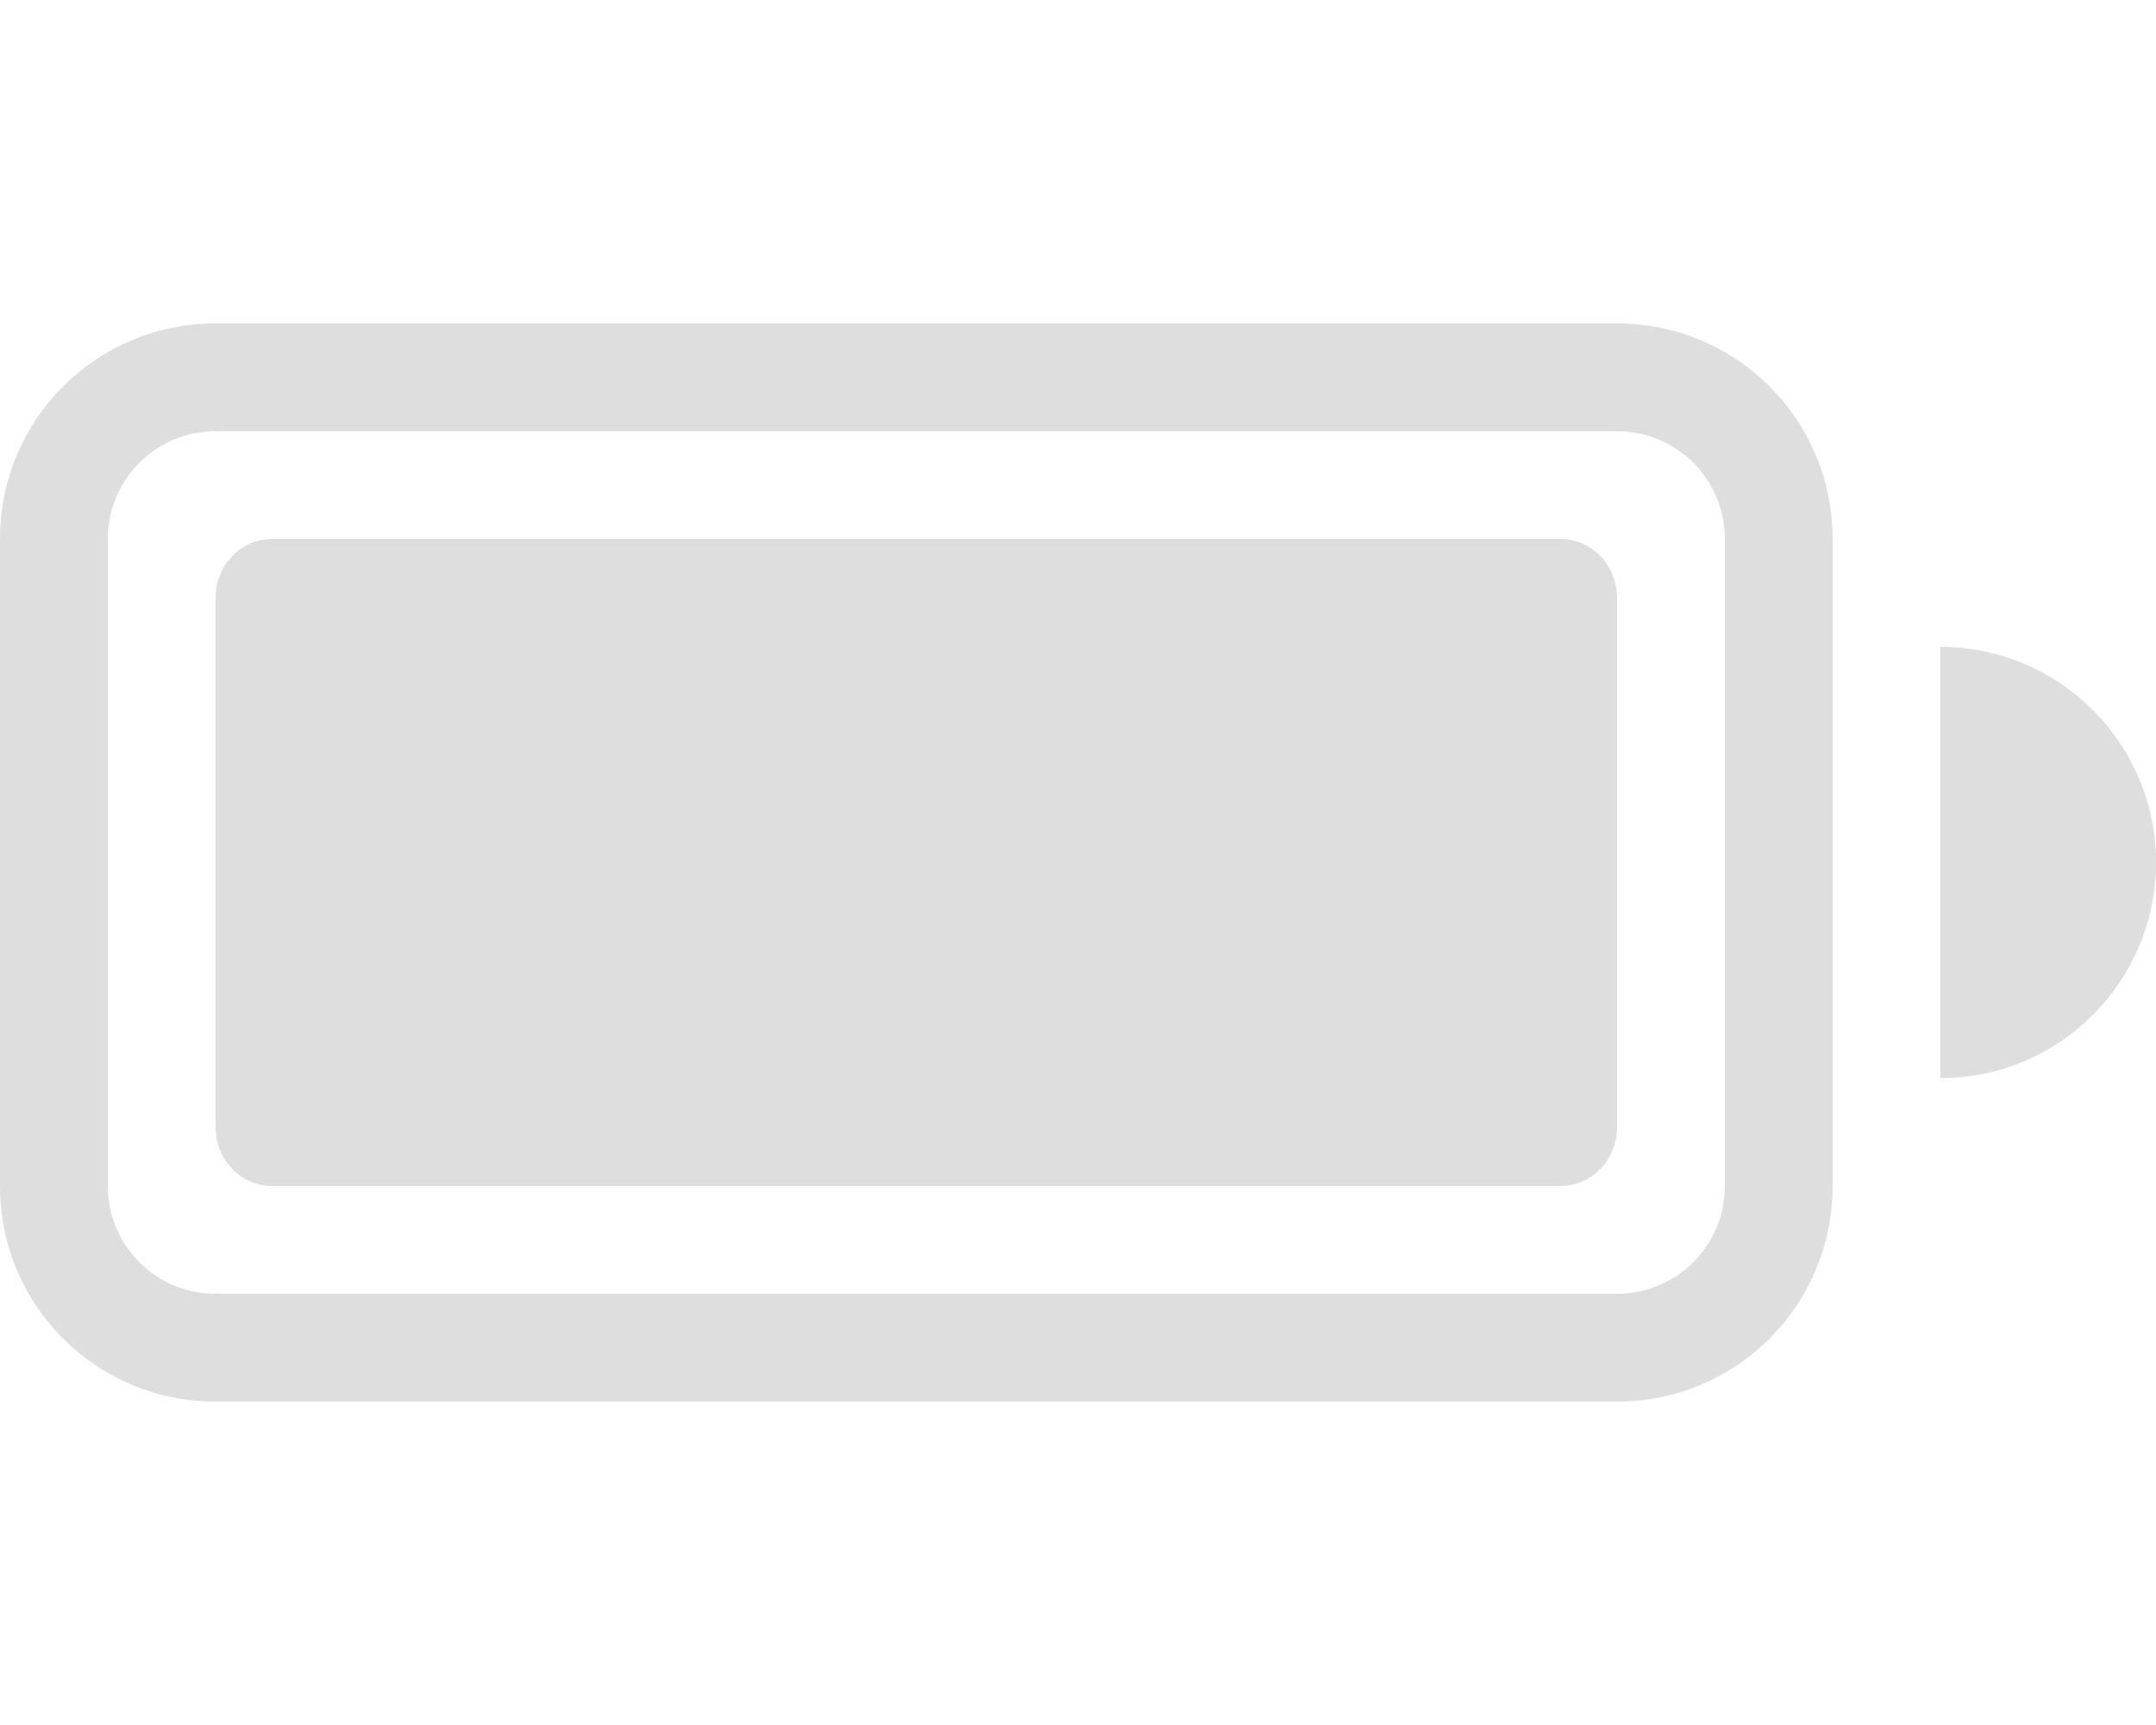
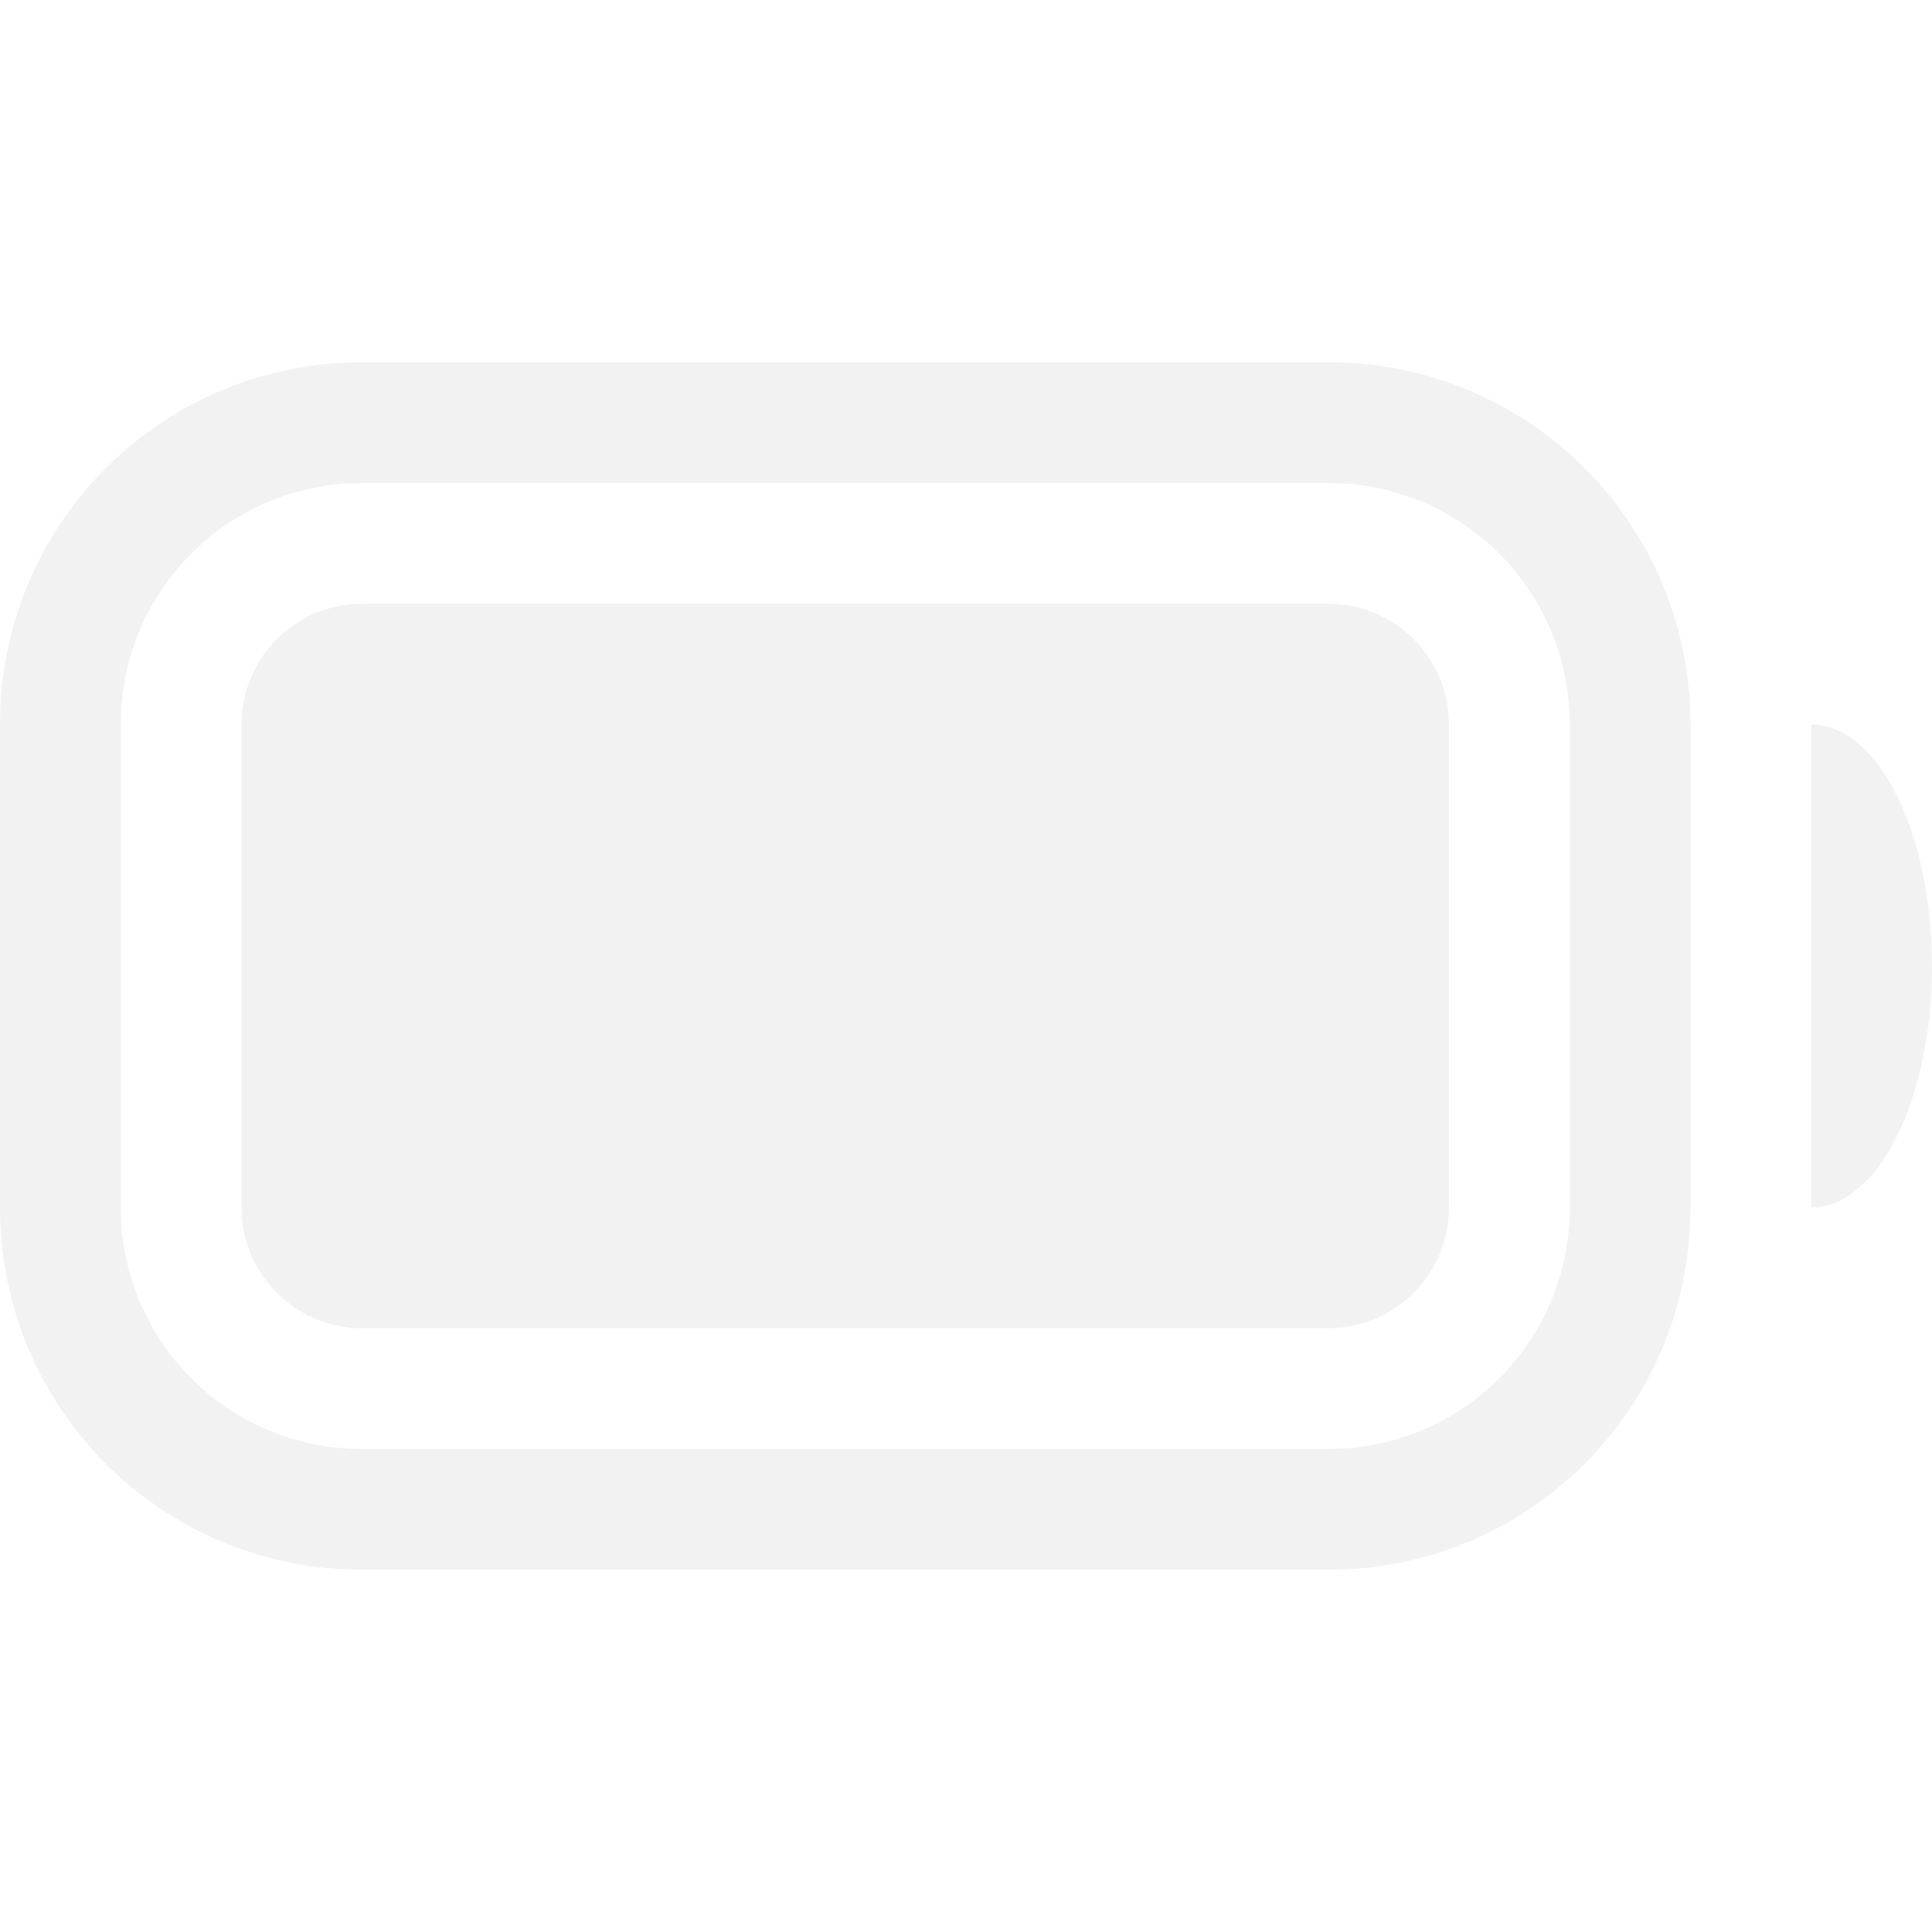
- <svg xmlns="http://www.w3.org/2000/svg" width="20" height="16" enable-background="new" version="1.1">
-   <g fill="#dedede" fill-rule="evenodd">
-     <rect x="2" y="5" width="13" height="6" rx=".521" ry=".546" style="paint-order:stroke fill markers" />
-     <path d="m2 3c-1.108 0-2 0.892-2 2v6c0 1.108 0.892 2 2 2h13c1.108 0 2-0.892 2-2v-6c0-1.108-0.892-2-2-2zm0 1h13c0.554 0 1 0.446 1 1v6c0 0.554-0.446 1-1 1h-13c-0.554 0-1-0.446-1-1v-6c0-0.554 0.446-1 1-1z" enable-background="new" style="paint-order:stroke fill markers" />
-     <path d="m18 6v4a2 2 0 0 0 2-2 2 2 0 0 0-2-2z" enable-background="new" style="paint-order:stroke fill markers" />
-   </g>
+ <svg xmlns="http://www.w3.org/2000/svg" width="16" height="16" enable-background="new" version="1.1">
+   <rect x="2" y="5" width="10" height="6" rx="1" ry="1" fill="#f2f2f2" />
+   <path d="m15 6v4a1 2 0 0 0 1-2 1 2 0 0 0-1-2z" fill="#f2f2f2" />
+   <path d="m3 3c-1.662 0-3 1.338-3 3v4c0 1.662 1.338 3 3 3h8c1.662 0 3-1.338 3-3v-4c0-1.662-1.338-3-3-3zm0 1h8c1.108 0 2 0.892 2 2v4c0 1.108-0.892 2-2 2h-8c-1.108 0-2-0.892-2-2v-4c0-1.108 0.892-2 2-2z" fill="#f2f2f2" />
</svg>
